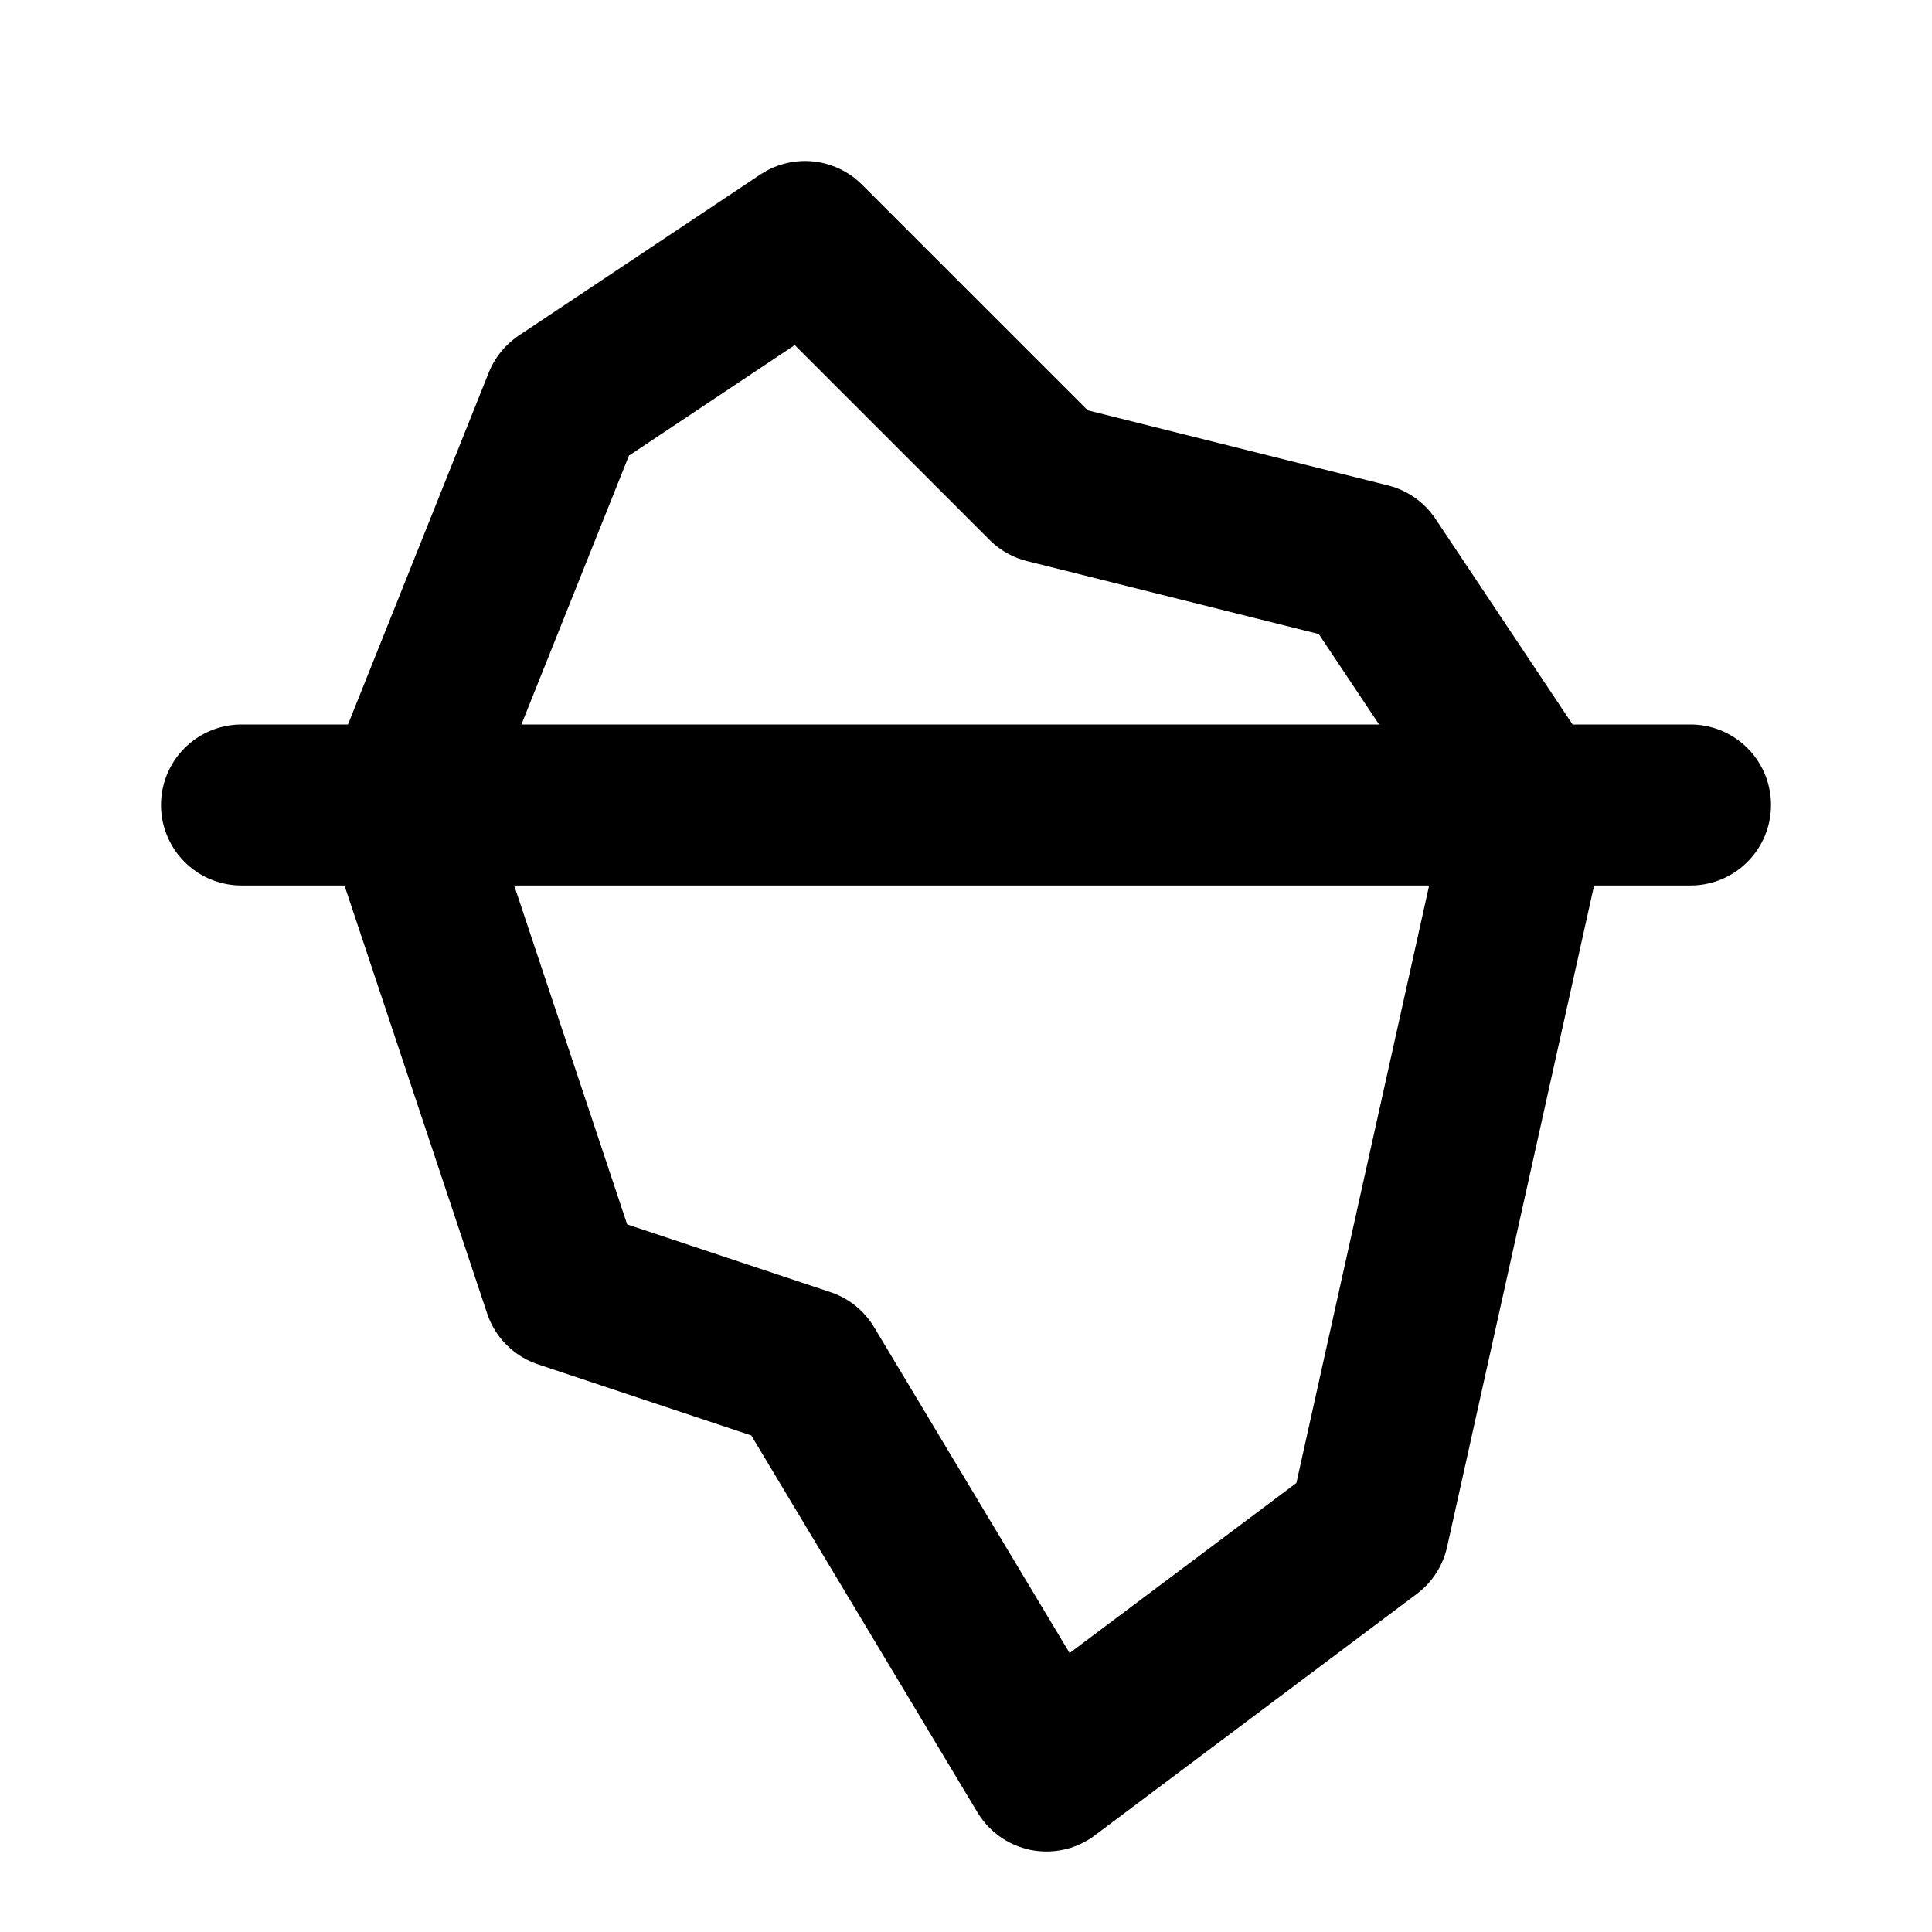
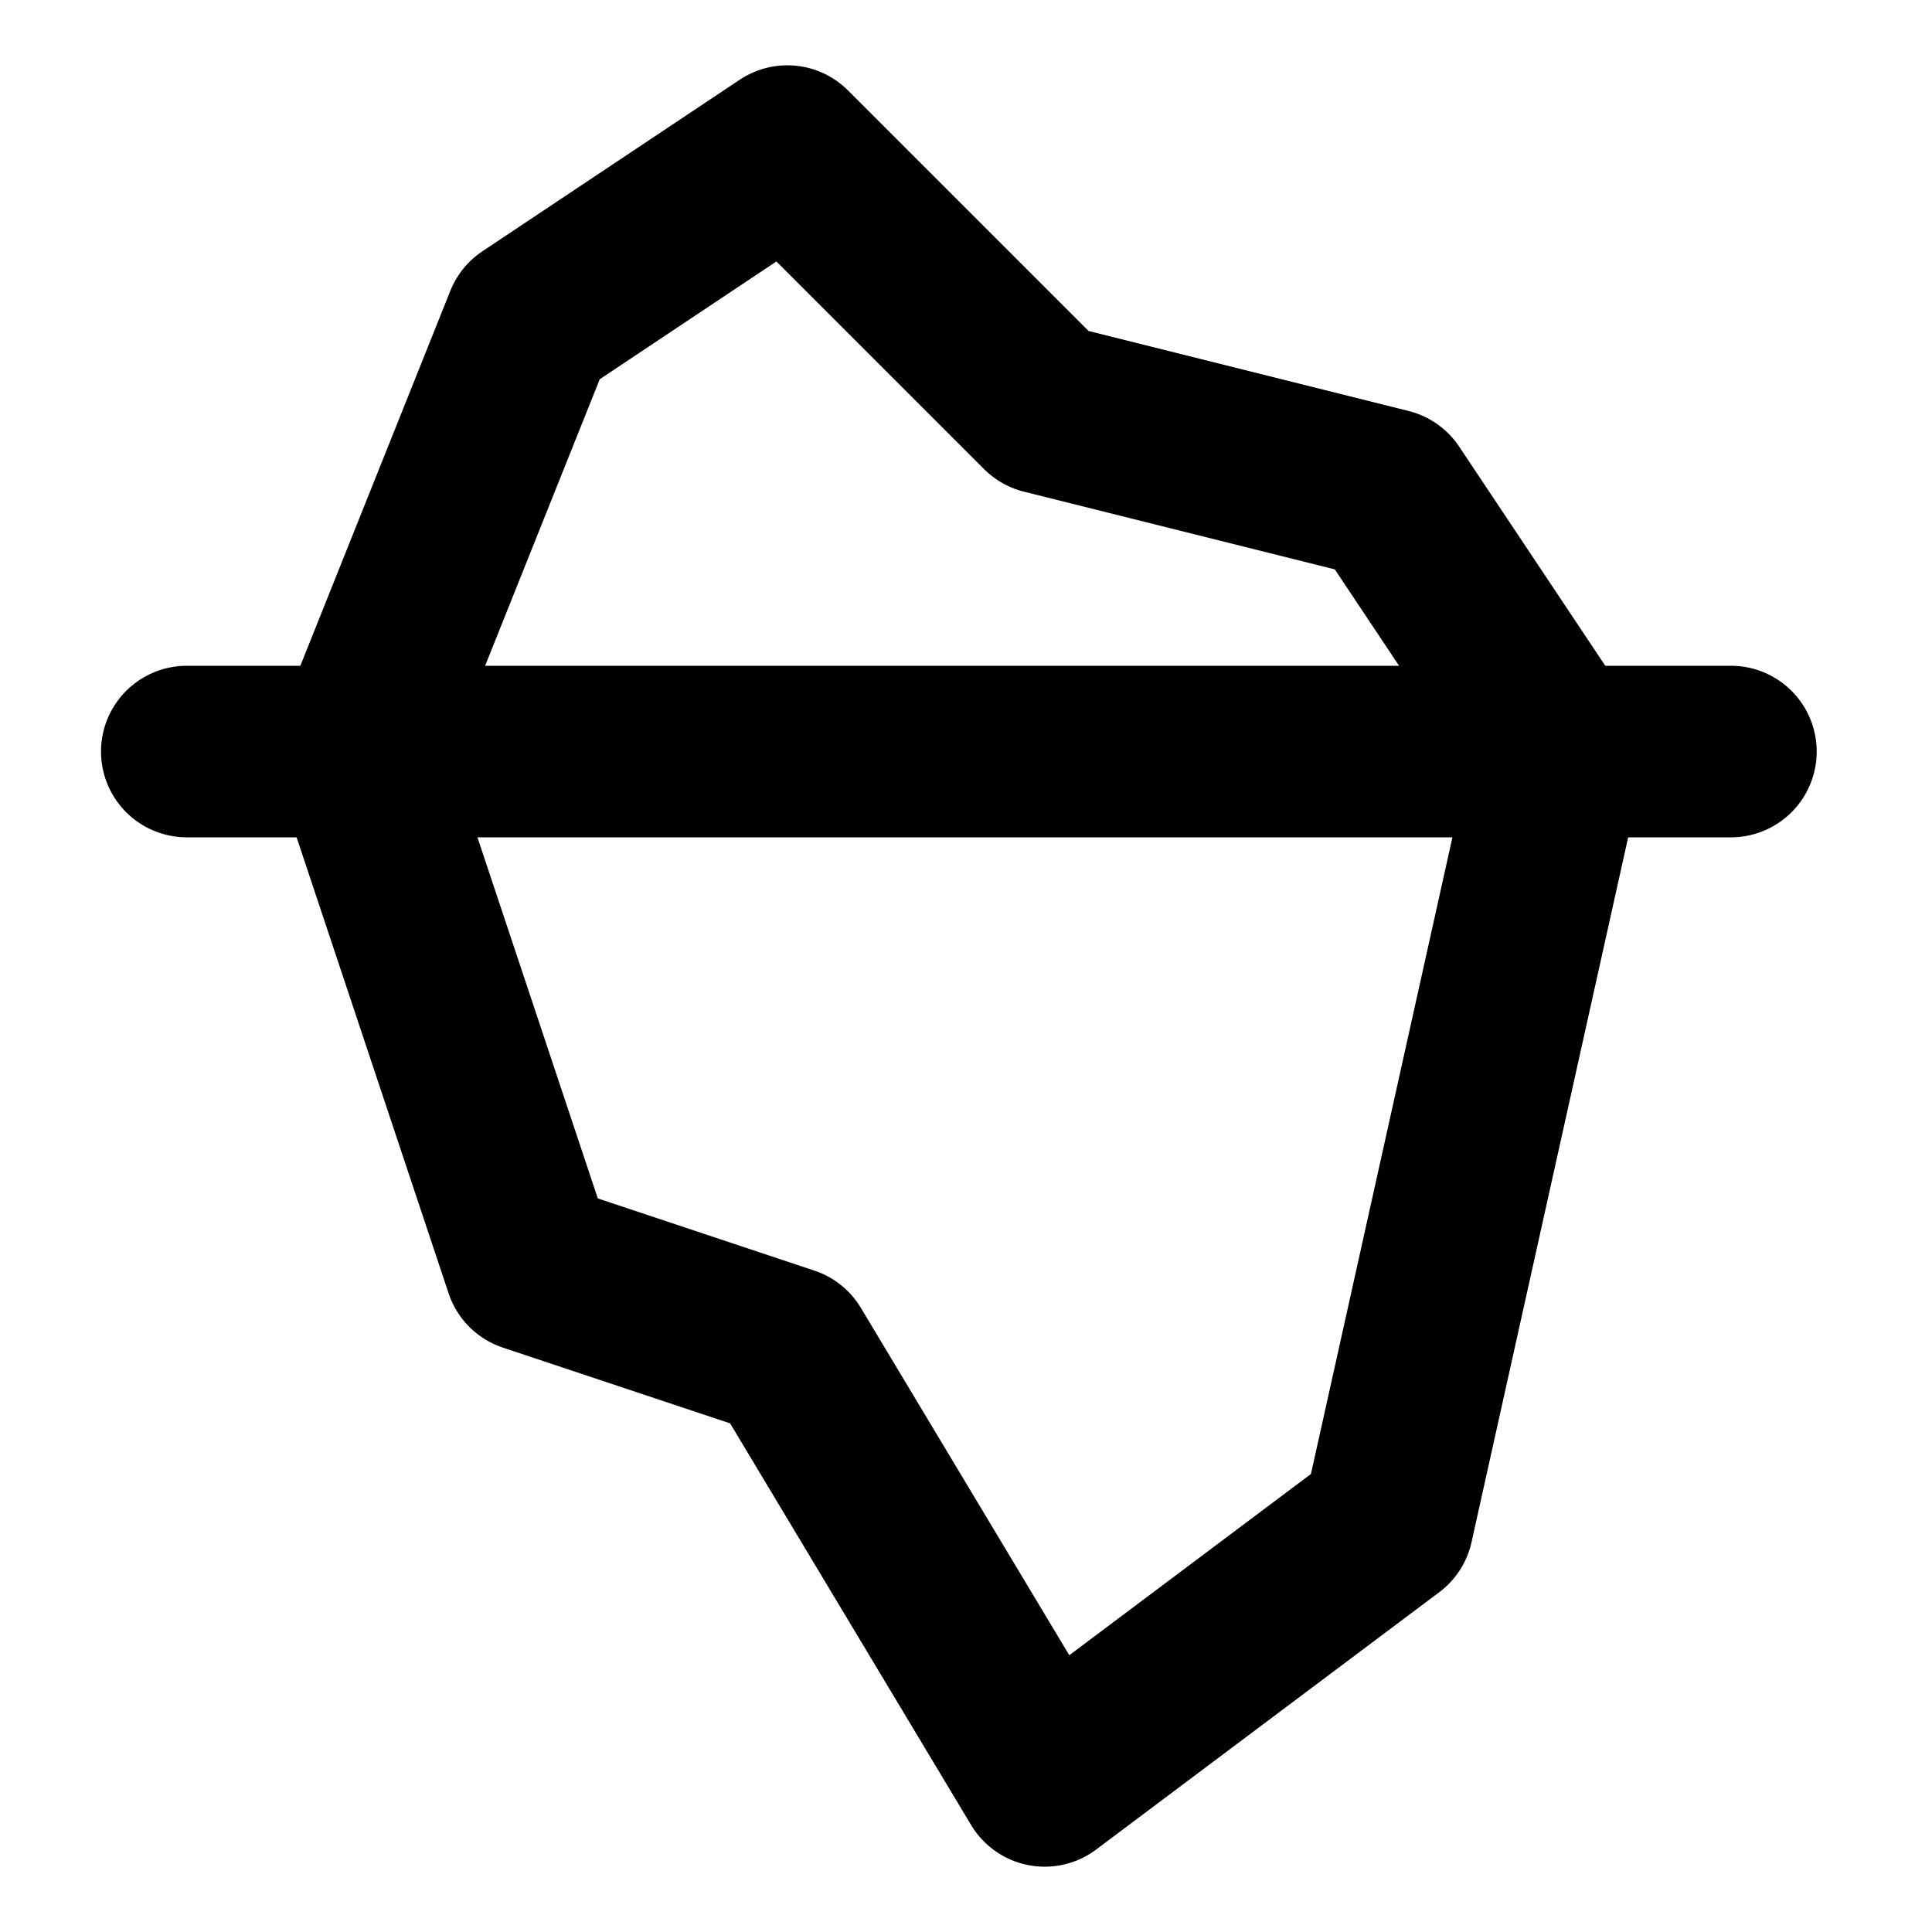
- <svg xmlns="http://www.w3.org/2000/svg" width="24" height="24" viewBox="0 0 24 24" fill="none" stroke="currentColor" stroke-width="2" stroke-linecap="round" stroke-linejoin="round" class="icon icon-tabler icons-tabler-outline icon-tabler-iceberg" version="1.1" id="svg3">
+ <svg xmlns="http://www.w3.org/2000/svg" width="1000" height="1000" viewBox="0 0 25 25" fill="none" stroke="currentColor" stroke-width="2" stroke-linecap="round" stroke-linejoin="round" class="icon icon-tabler icons-tabler-outline icon-tabler-iceberg" version="1.1" id="svg3">
  <defs id="defs3" />
-   <path stroke="none" d="M0 0h24v24H0z" fill="none" id="path1" />
-   <path d="M19 10l-2 9l-4 3l-3 -5l-3 -1l-2 -6l2 -5l3 -2l3 3l4 1l2 3" id="path2" style="fill:none;fill-opacity:1;stroke:#000000;stroke-opacity:1" />
-   <path d="M3 10h18" id="path3" style="stroke:#000000;stroke-opacity:1;fill:none" />
+   <path stroke="none" d="M 0,0 H 24 V 24 H 0 Z" fill="none" id="path1" />
+   <path d="M 20.178,9.725 17.958,19.715 13.518,23.045 10.188,17.495 6.858,16.385 4.638,9.725 6.858,4.175 10.188,1.955 l 3.33,3.33 4.44,1.11 2.22,3.33" id="path2" style="fill:none;fill-opacity:1;stroke:#000000;stroke-width:2.22;stroke-opacity:1" />
+   <path d="M 2.417,9.725 H 22.398" id="path3" style="fill:none;stroke:#000000;stroke-width:2.22;stroke-opacity:1" />
</svg>
